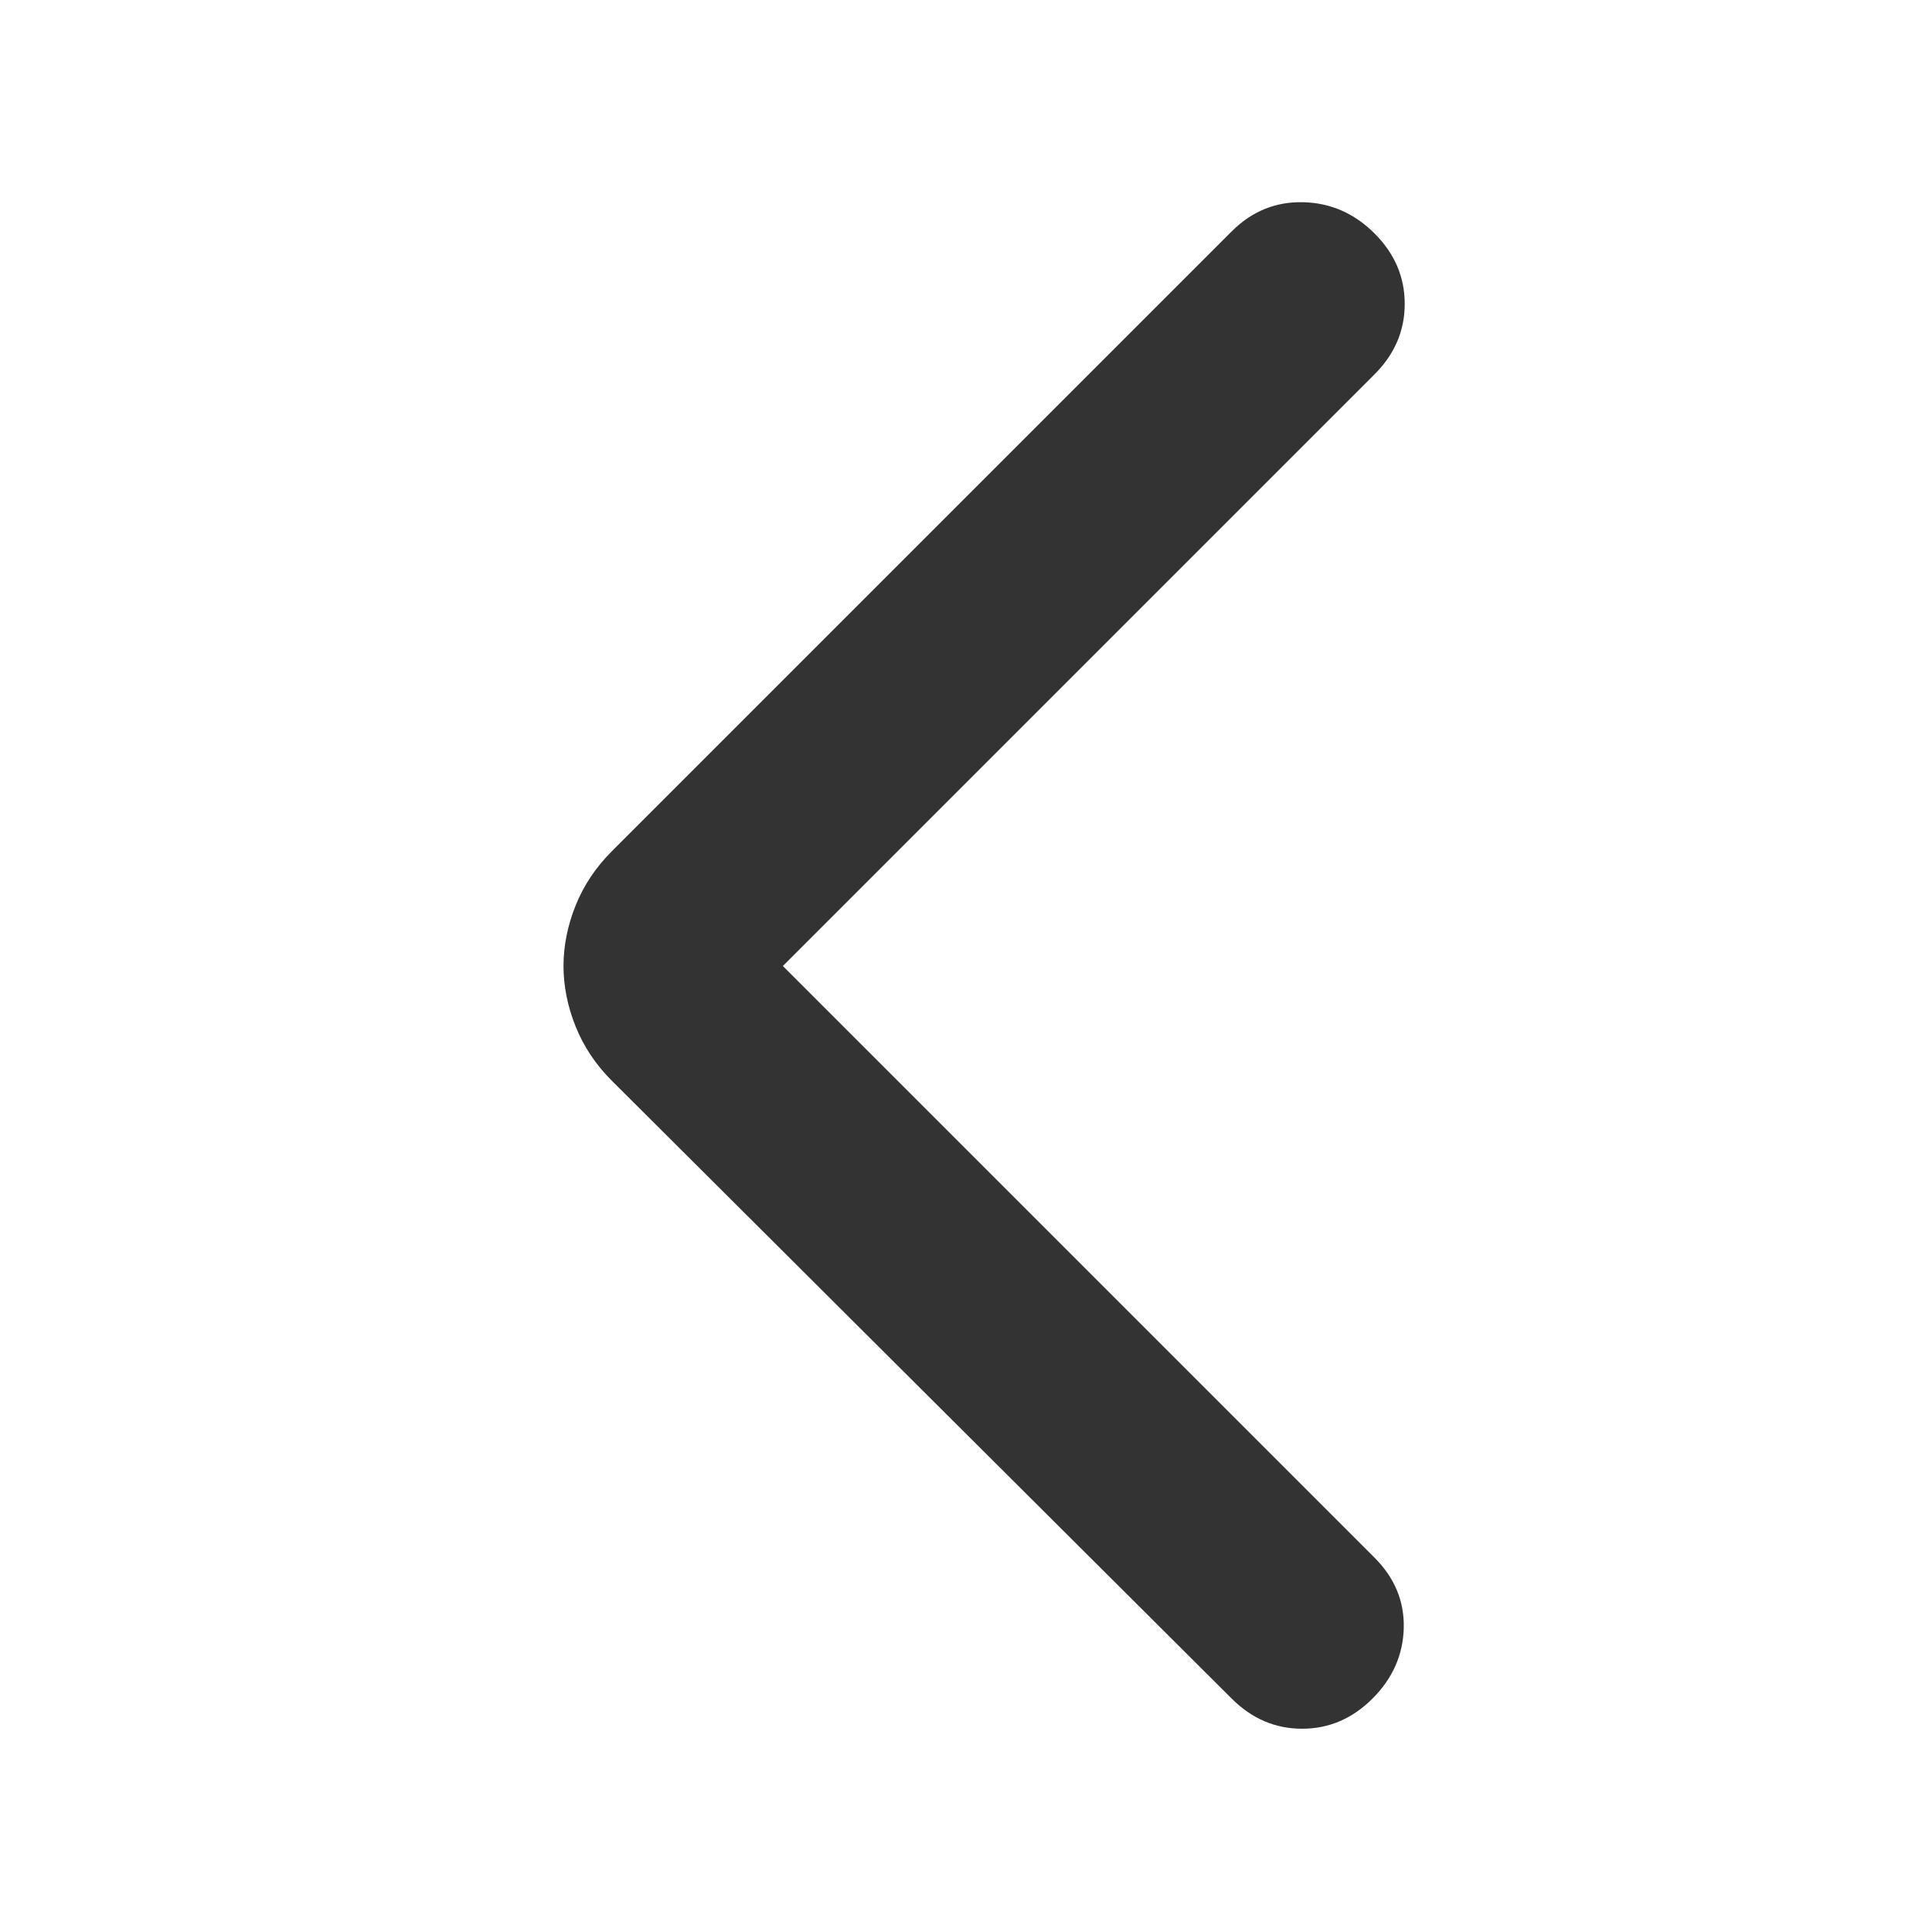
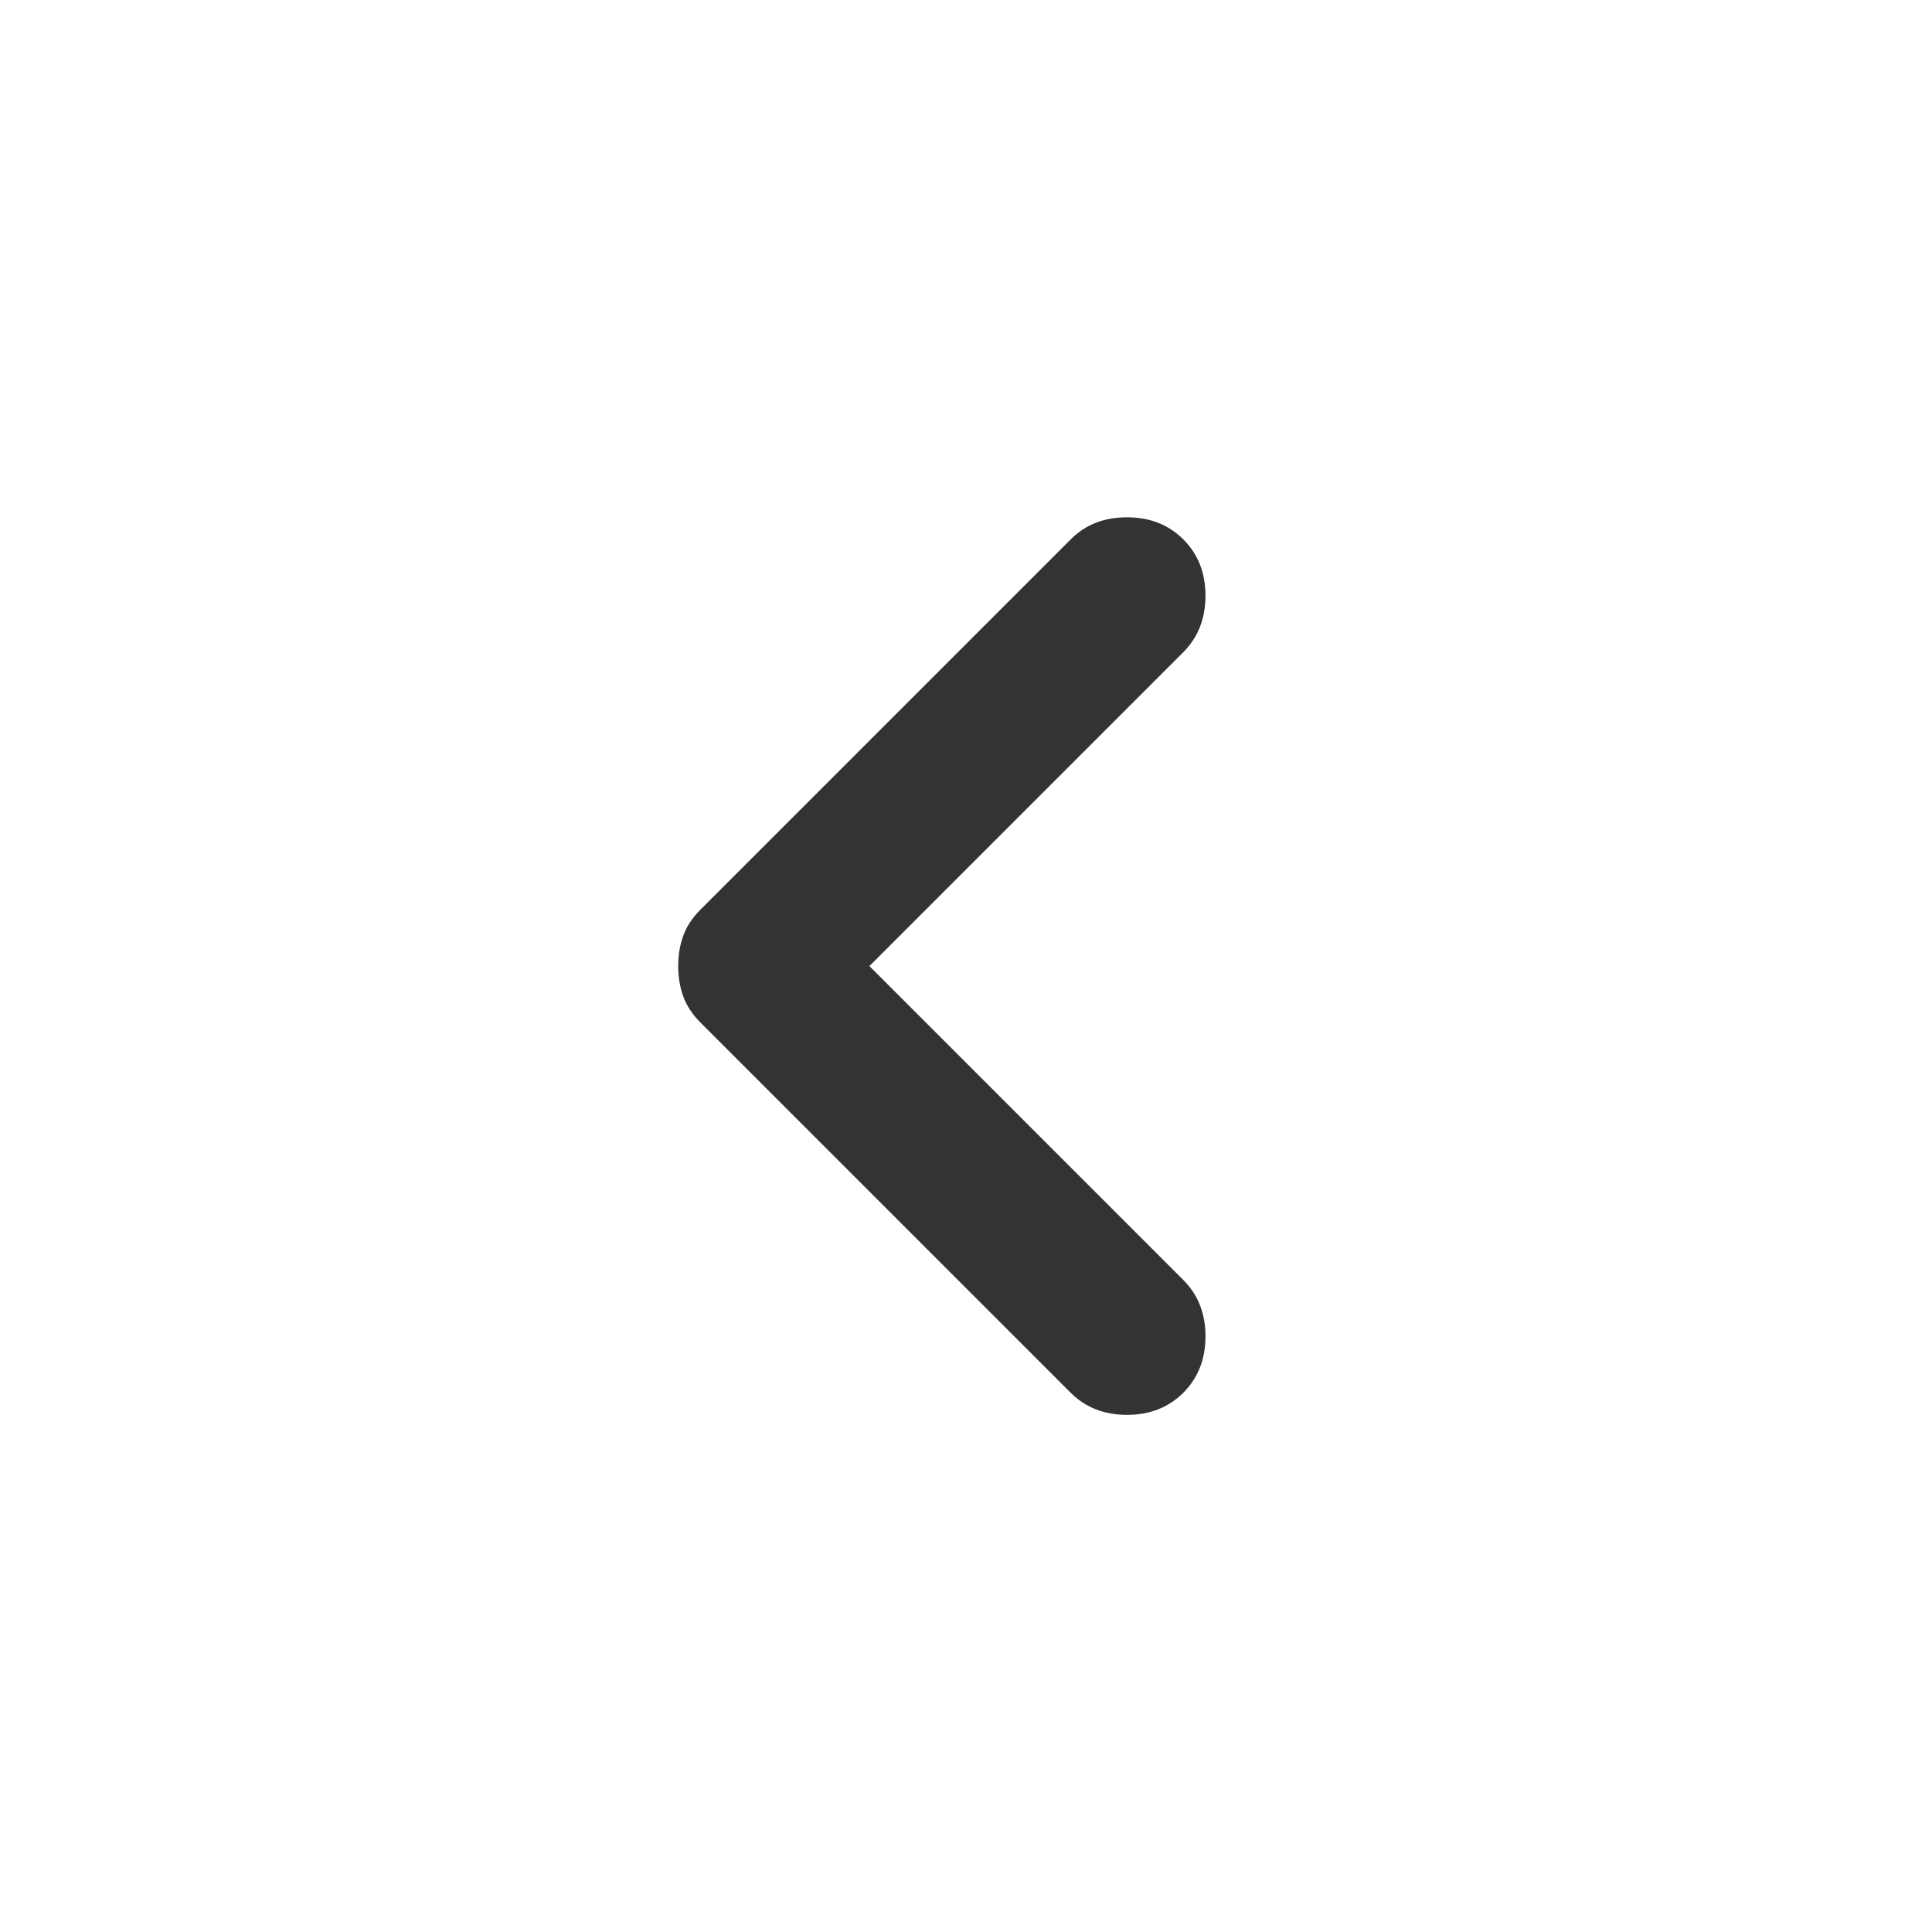
<svg xmlns="http://www.w3.org/2000/svg" width="24" height="24" viewBox="0 0 24 24" fill="none">
-   <path d="M9.725 12L17.075 19.35C17.325 19.6 17.446 19.891 17.438 20.225C17.429 20.558 17.3 20.85 17.05 21.1C16.8 21.35 16.508 21.475 16.175 21.475C15.842 21.475 15.55 21.35 15.3 21.1L7.6 13.425C7.4 13.225 7.25 13 7.15 12.75C7.05 12.5 7 12.25 7 12C7 11.75 7.05 11.5 7.15 11.25C7.25 11 7.4 10.775 7.6 10.575L15.3 2.875C15.55 2.625 15.846 2.504 16.188 2.512C16.529 2.52 16.825 2.65 17.075 2.9C17.325 3.15 17.45 3.441 17.45 3.775C17.45 4.108 17.325 4.4 17.075 4.65L9.725 12Z" fill="#333333" />
+   <path d="M10.8 12.001L14.7 8.101C14.883 7.917 14.975 7.684 14.975 7.401C14.975 7.117 14.883 6.884 14.7 6.701C14.516 6.517 14.283 6.426 14 6.426C13.716 6.426 13.483 6.517 13.3 6.701L8.7 11.301C8.6 11.401 8.529 11.509 8.487 11.626C8.445 11.742 8.425 11.867 8.425 12.001C8.425 12.134 8.445 12.259 8.487 12.376C8.529 12.492 8.6 12.601 8.7 12.701L13.3 17.301C13.483 17.484 13.716 17.576 14 17.576C14.283 17.576 14.516 17.484 14.7 17.301C14.883 17.117 14.975 16.884 14.975 16.601C14.975 16.317 14.883 16.084 14.7 15.901L10.8 12.001Z" fill="#333333" />
</svg>
